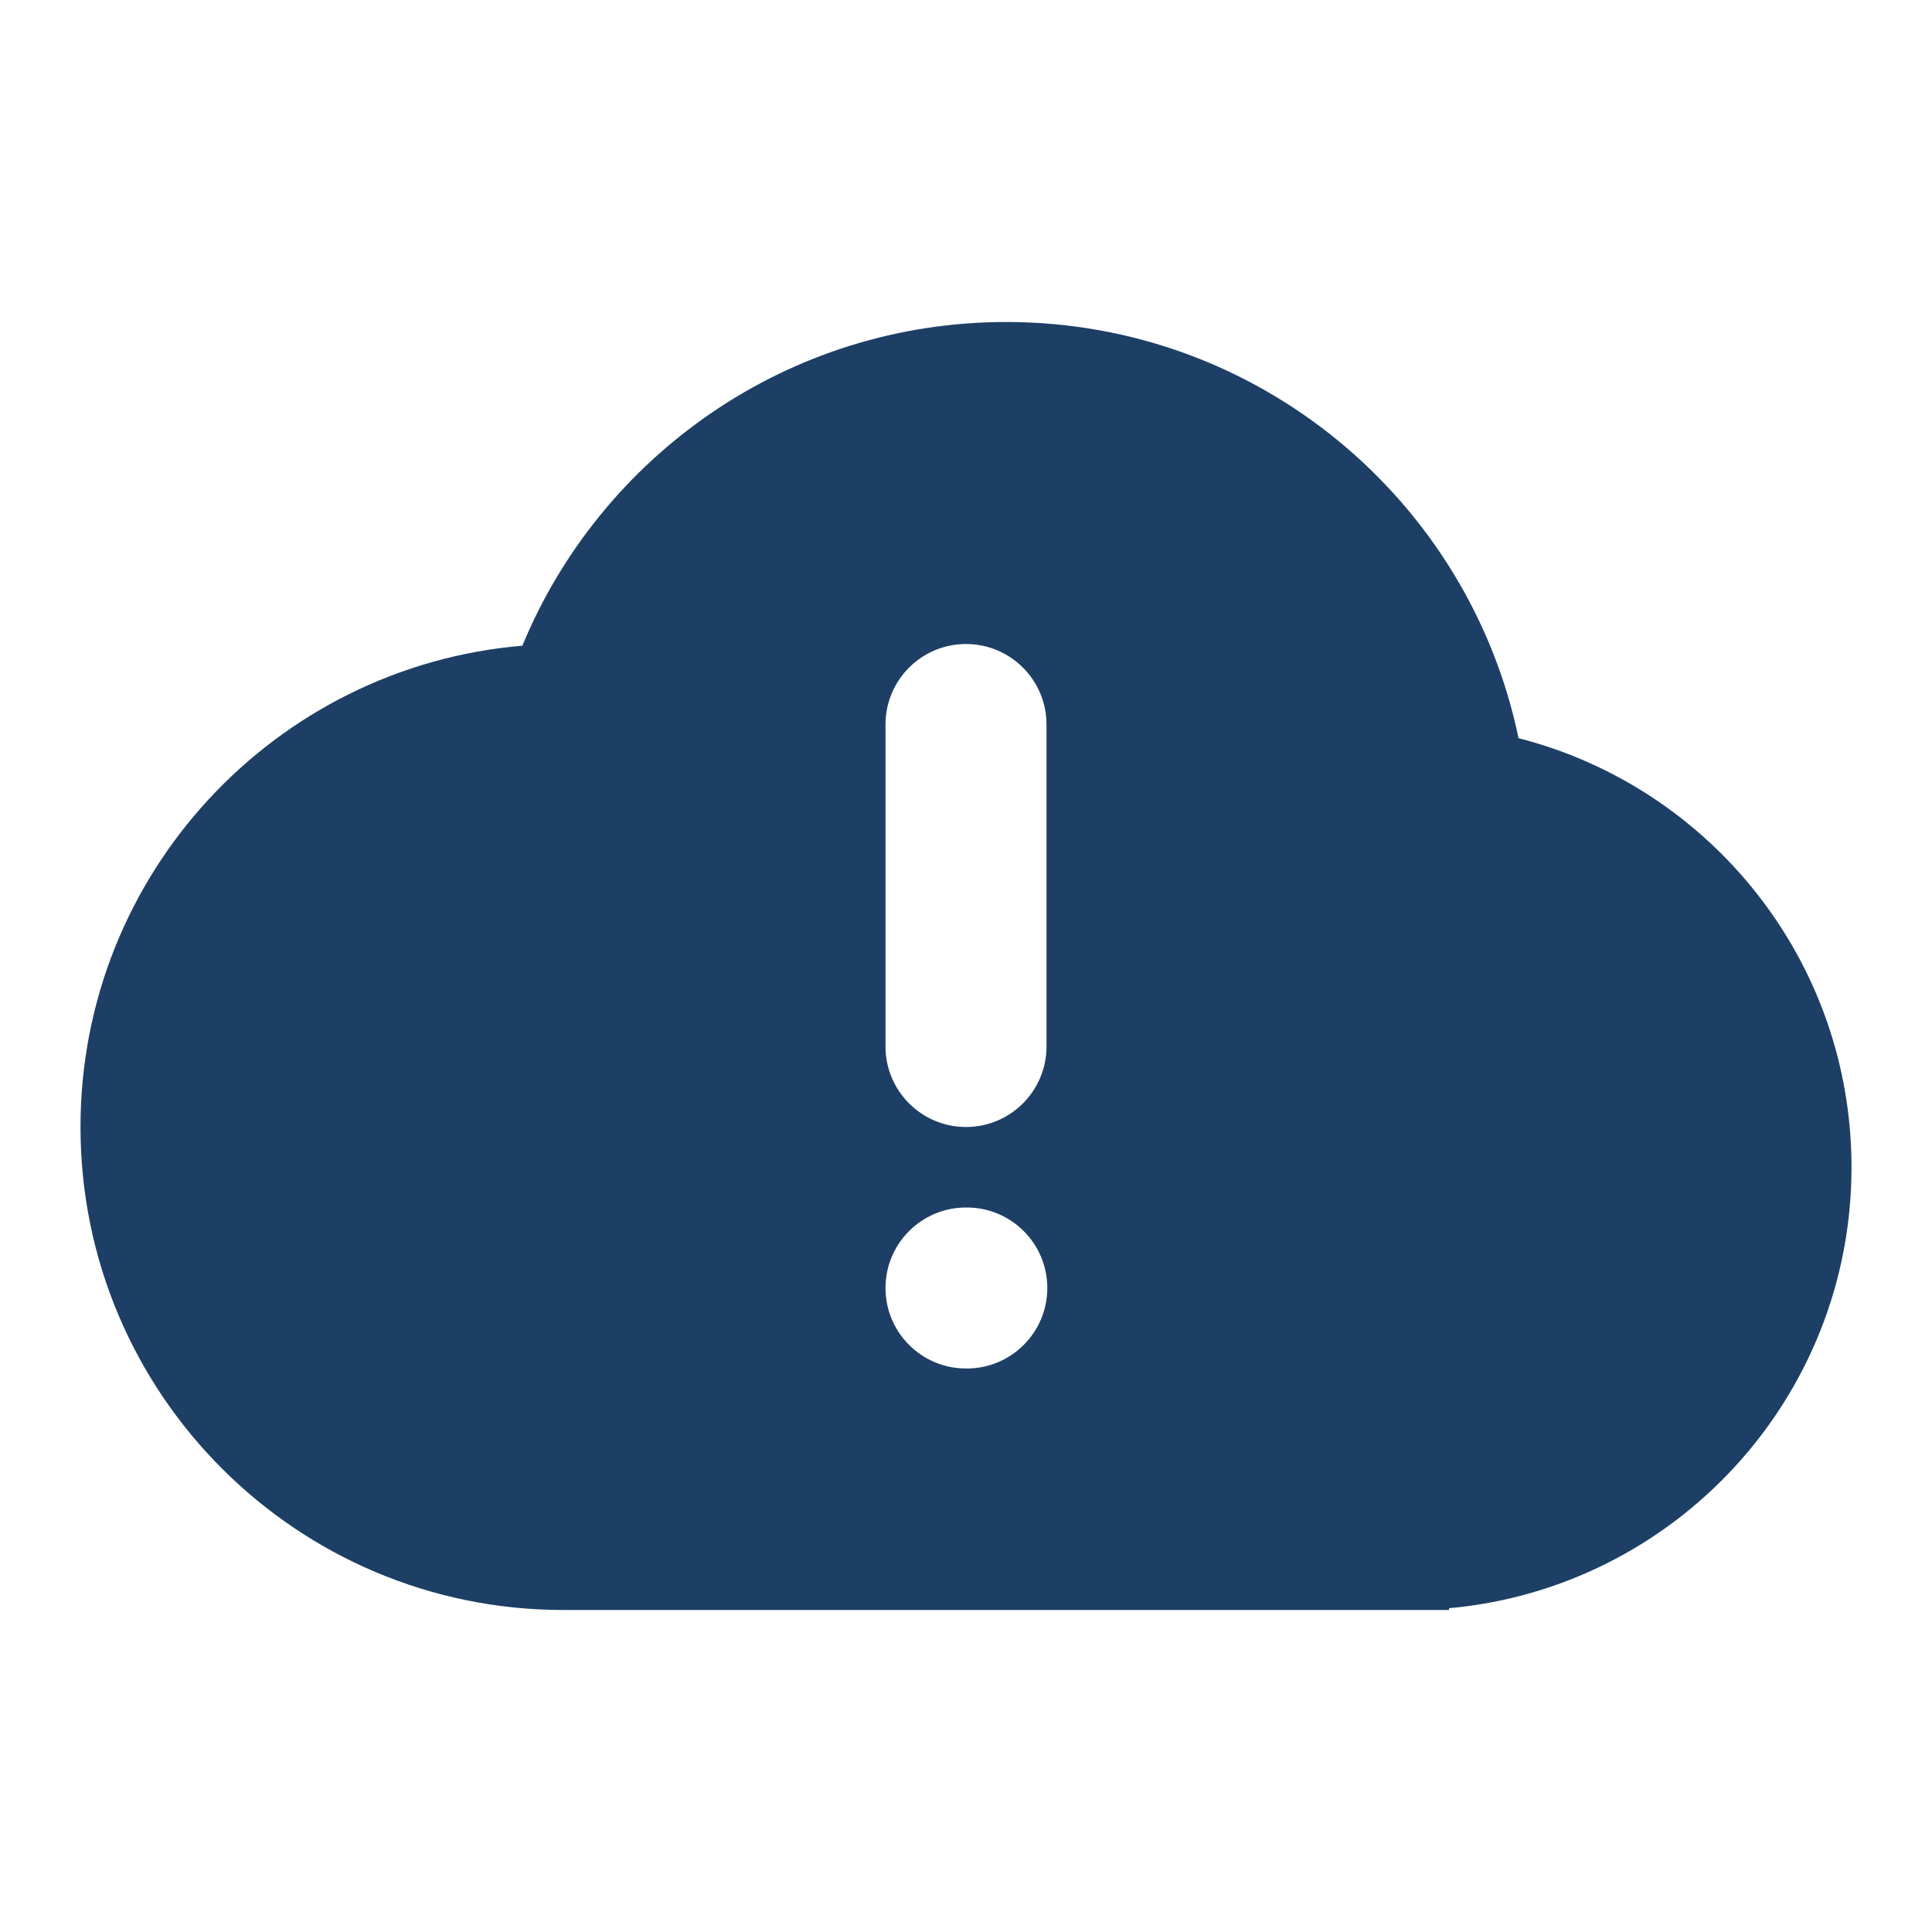
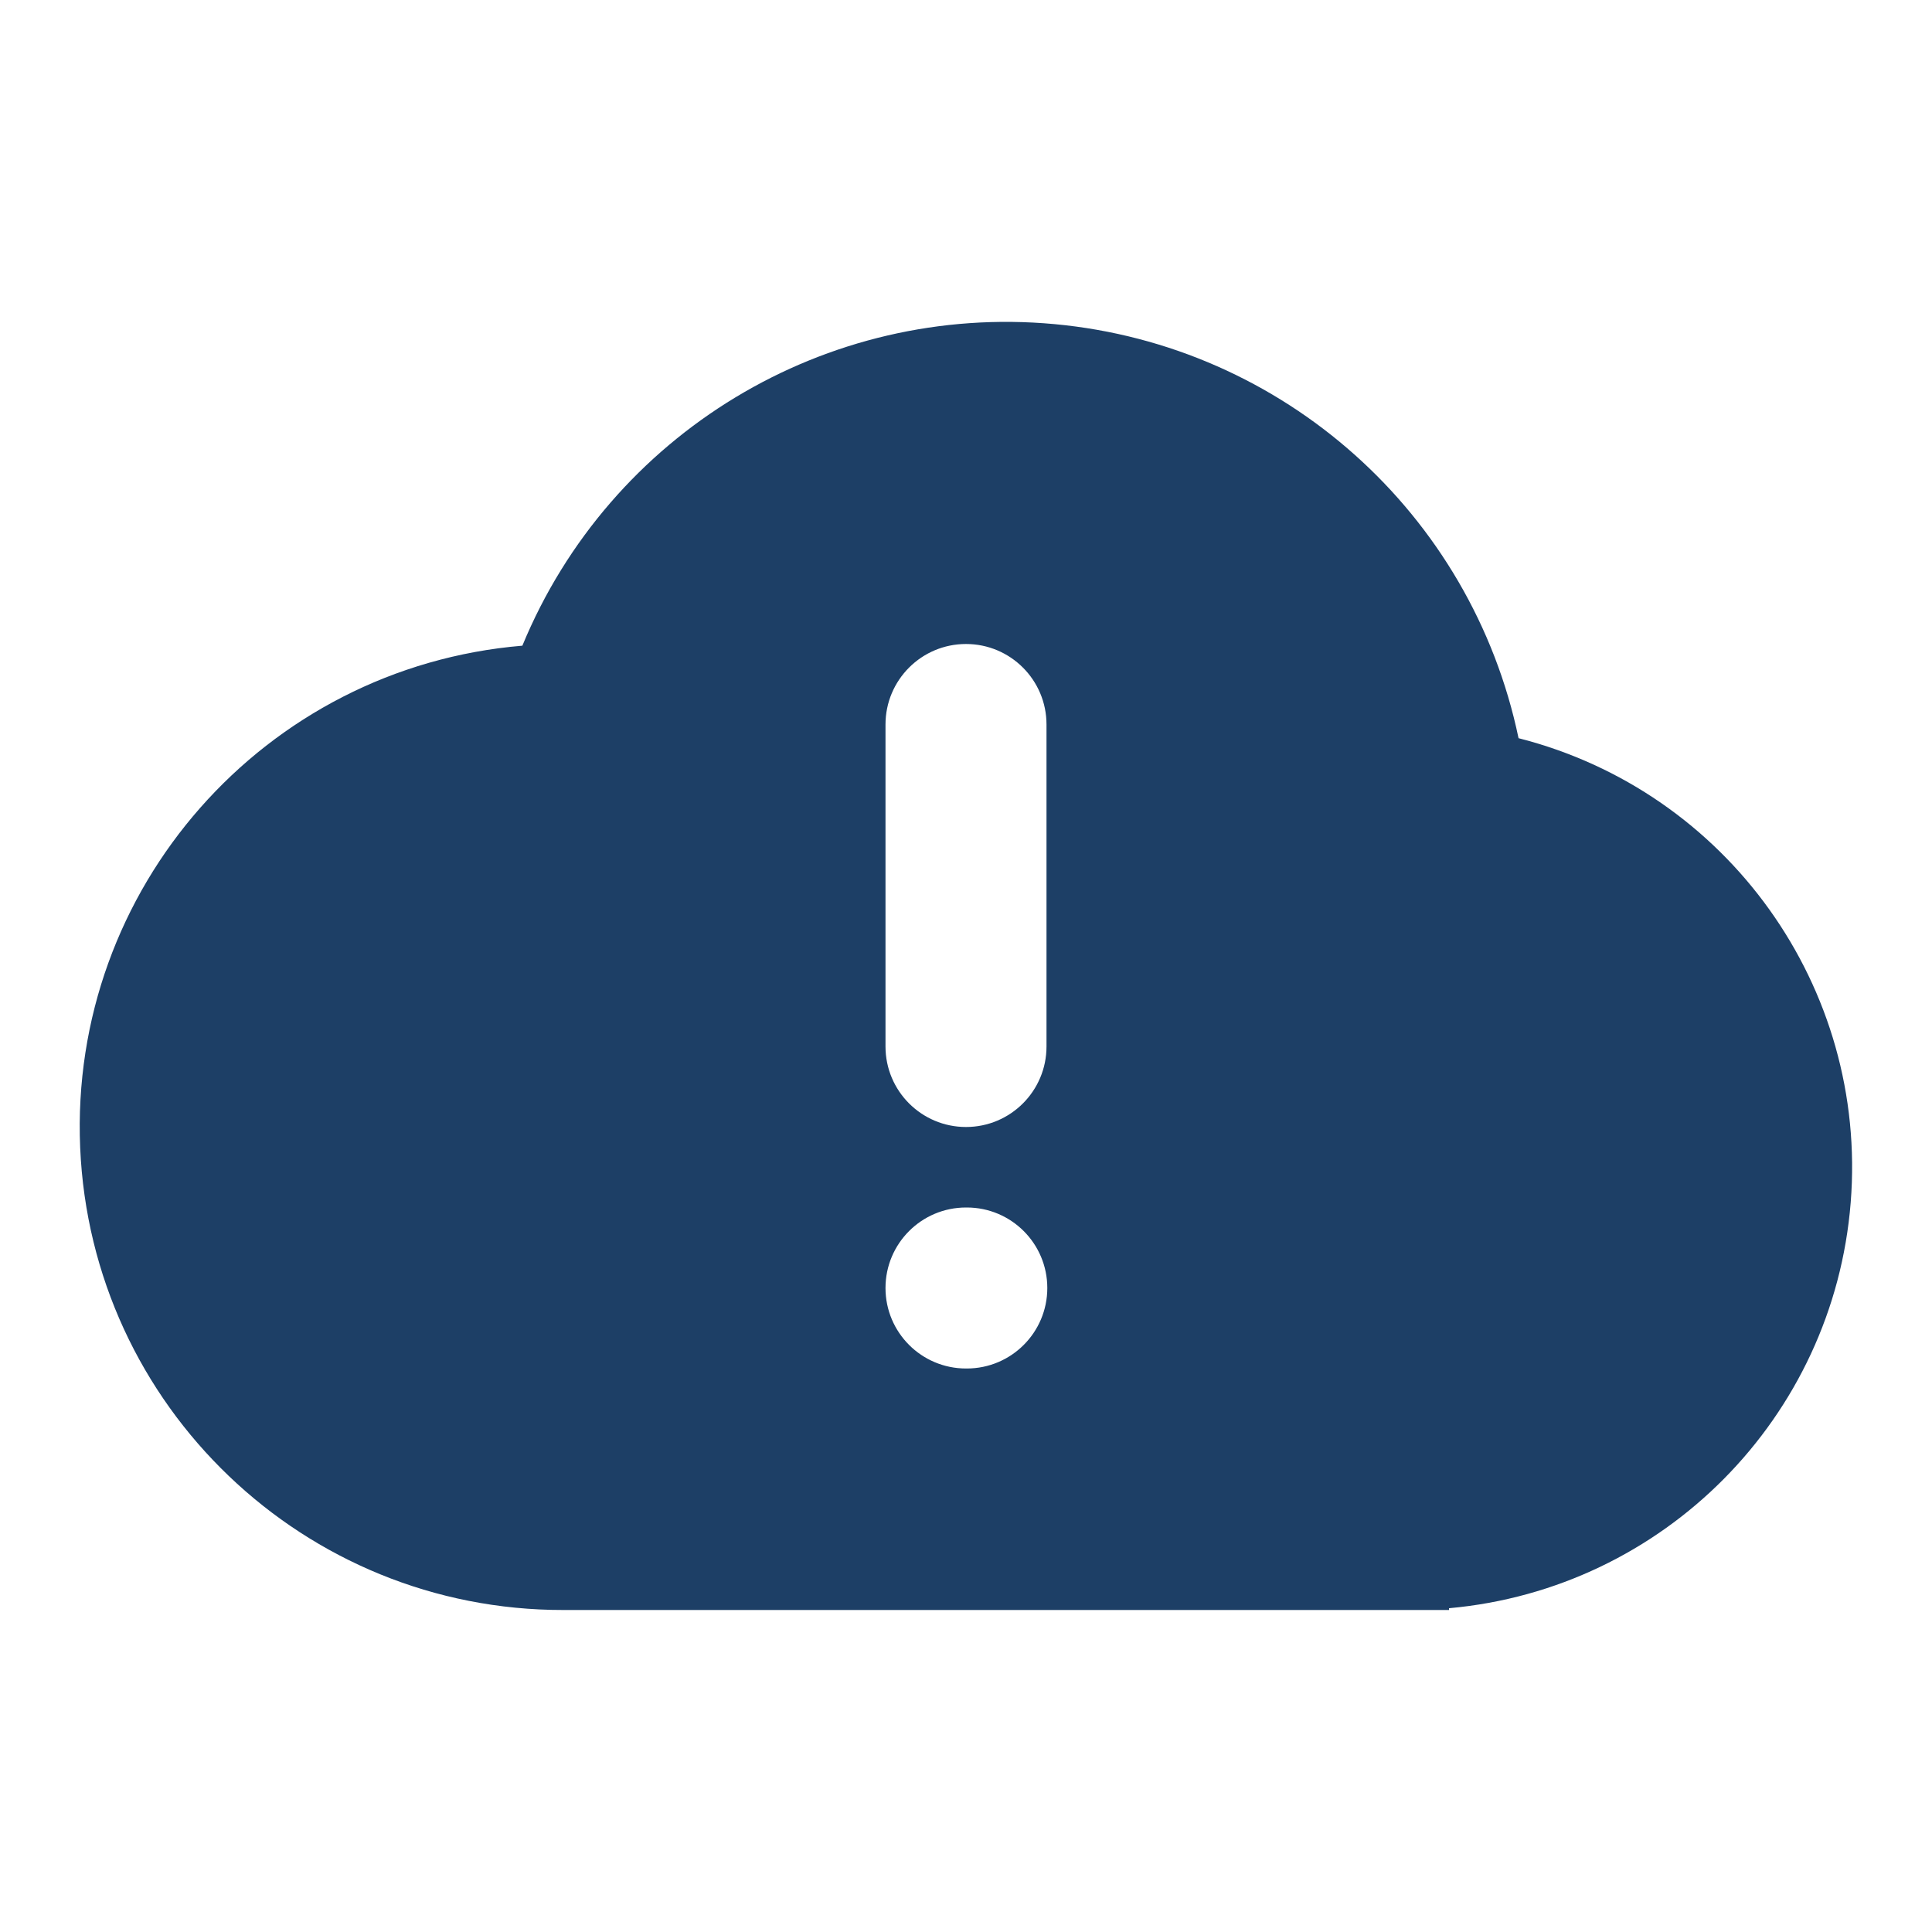
<svg xmlns="http://www.w3.org/2000/svg" width="24" height="24" viewBox="0 0 24 24" fill="none">
-   <path fill-rule="evenodd" clip-rule="evenodd" d="M7 20H17.5H18V19.978C20.803 19.725 23 17.369 23 14.5C23 11.933 21.242 9.777 18.864 9.17C18.25 6.218 15.634 4 12.5 4C9.788 4 7.464 5.661 6.489 8.021C3.415 8.281 1 10.858 1 14C1 17.314 3.686 20 7 20ZM12 8C12.552 8 13 8.448 13 9V13C13 13.552 12.552 14 12 14C11.448 14 11 13.552 11 13V9C11 8.448 11.448 8 12 8ZM11 16C11 15.448 11.448 15 12 15H12.01C12.562 15 13.01 15.448 13.01 16C13.01 16.552 12.562 17 12.01 17H12C11.448 17 11 16.552 11 16Z" fill="#1D3F66" />
+   <path fill-rule="evenodd" clip-rule="evenodd" d="M7 20h11v-.022a5.5 5.5 0 0 0 .864-10.808A6.502 6.502 0 0 0 6.489 8.021 6 6 0 0 0 7 20zm5-12a1 1 0 0 1 1 1v4a1 1 0 1 1-2 0V9a1 1 0 0 1 1-1zm-1 8a1 1 0 0 1 1-1h.01a1 1 0 1 1 0 2H12a1 1 0 0 1-1-1z" fill="#1D3F66" />
</svg>
